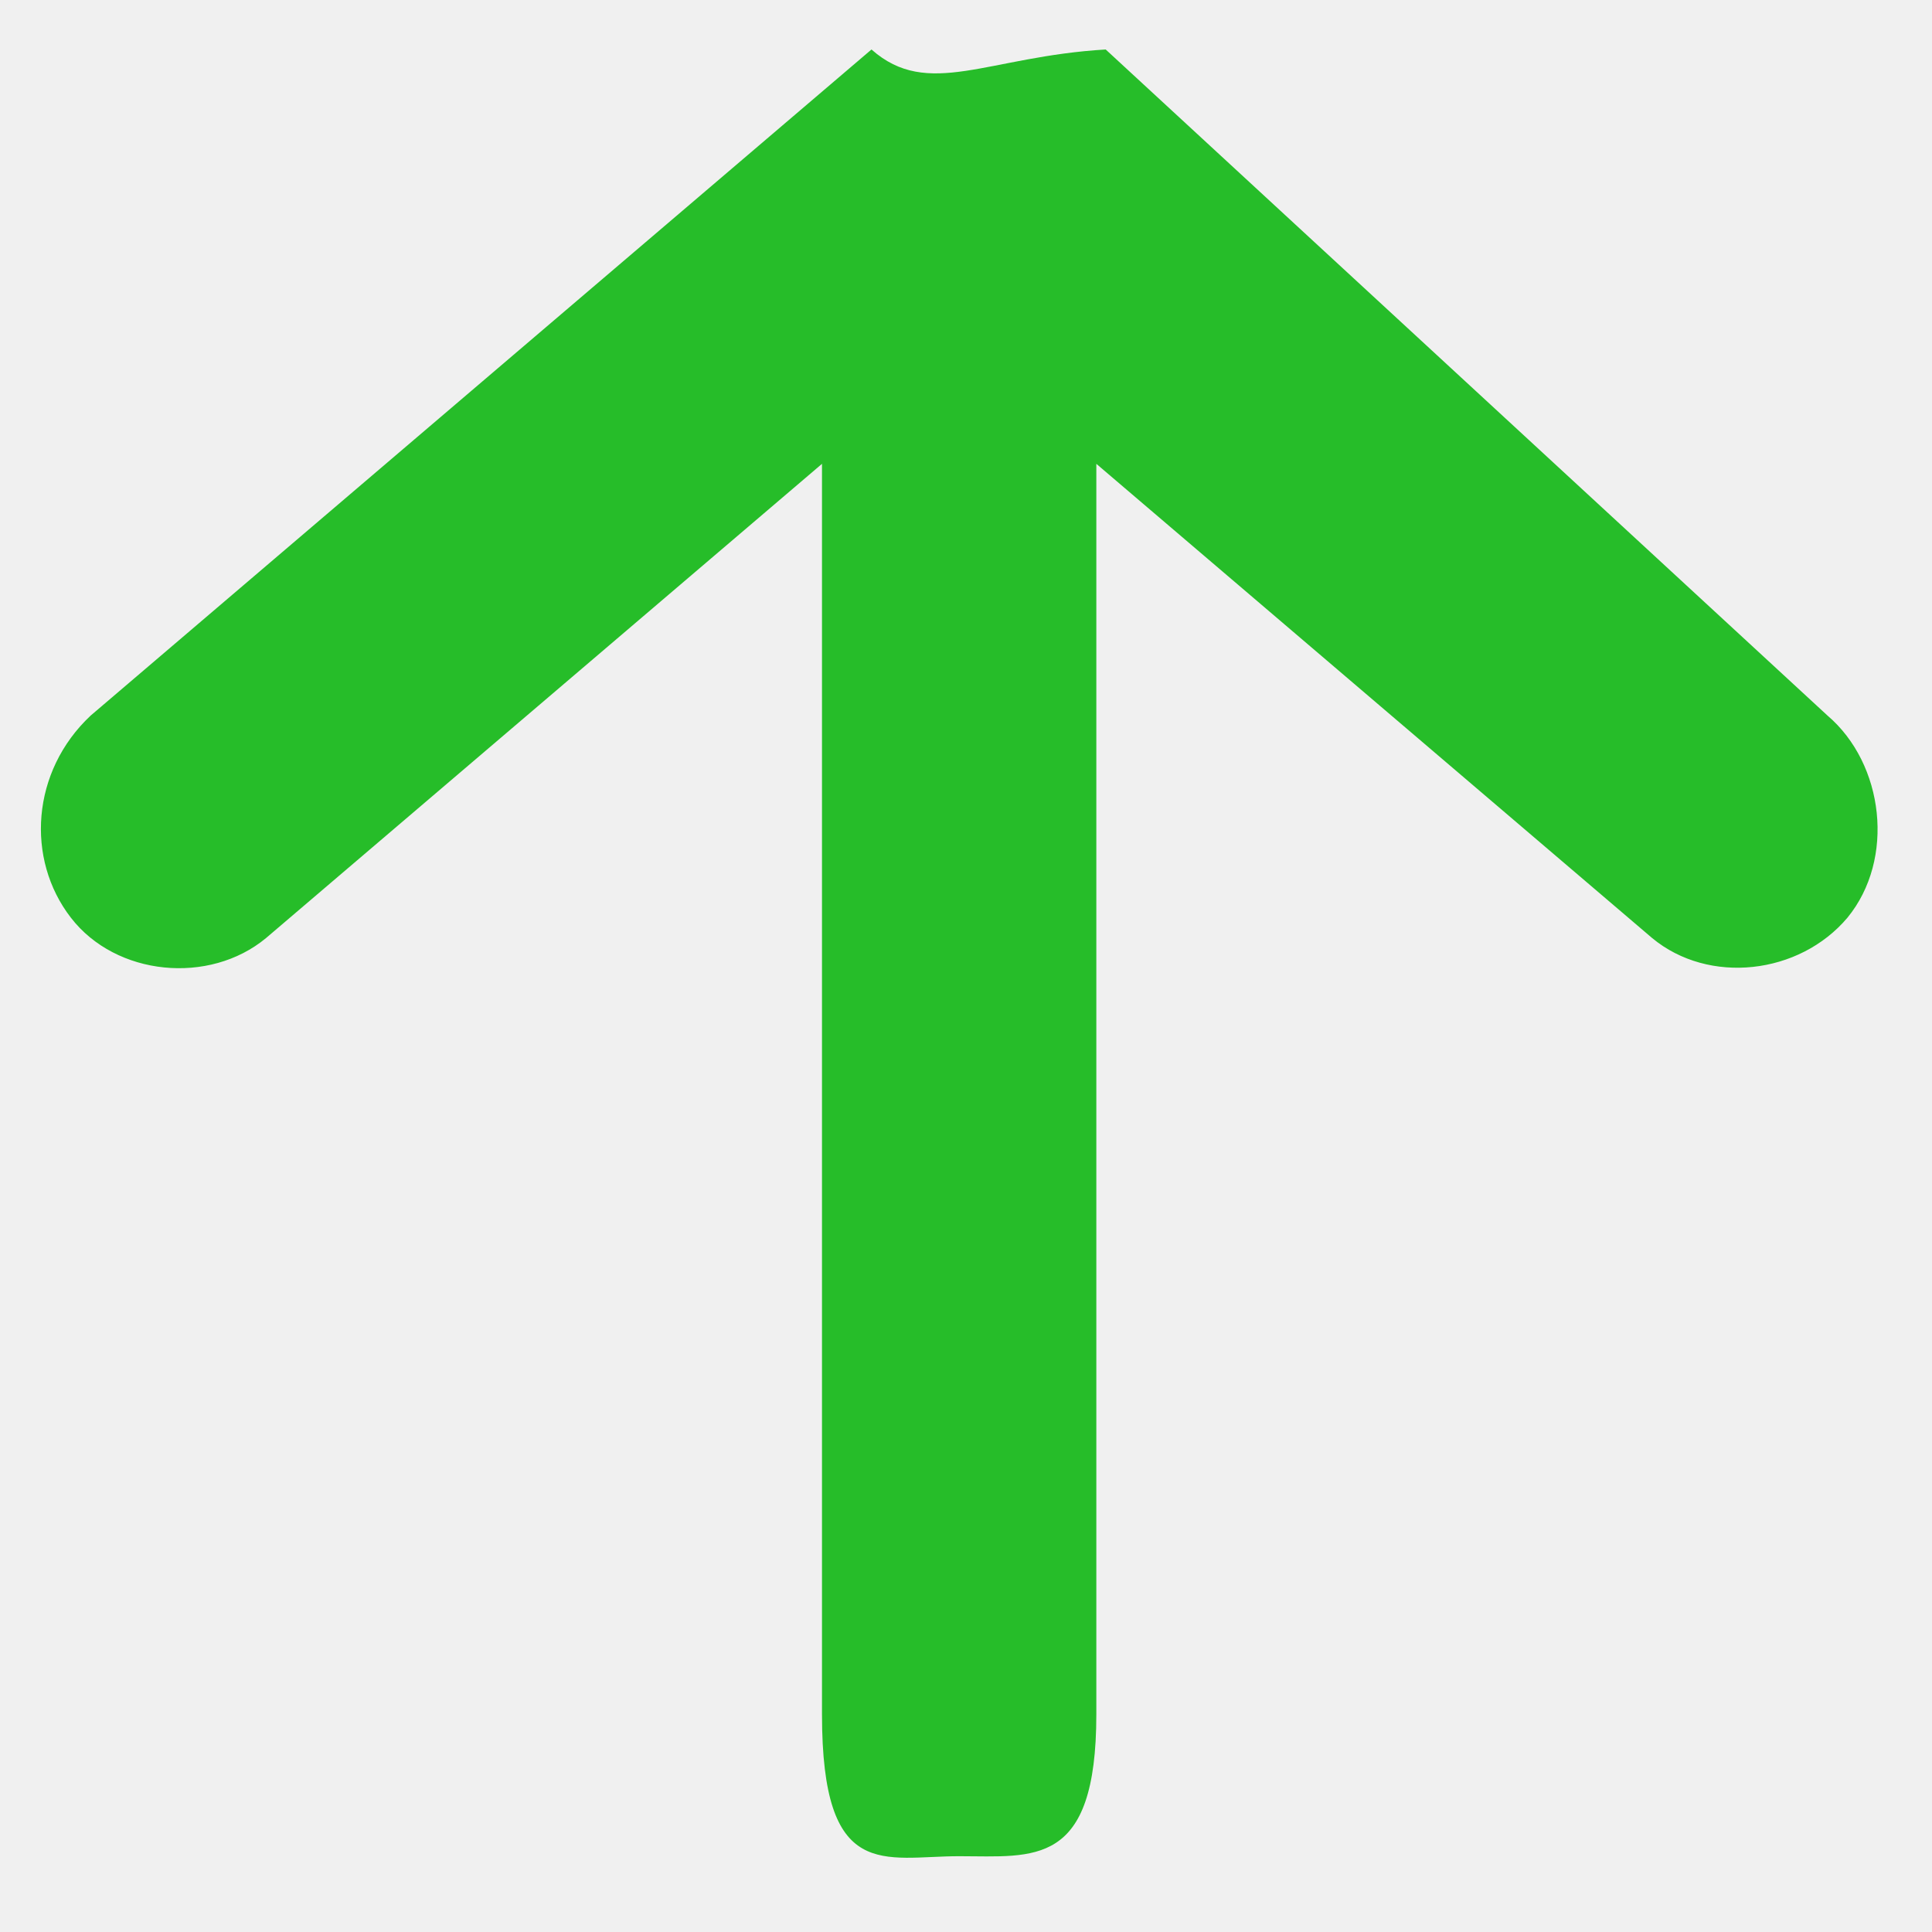
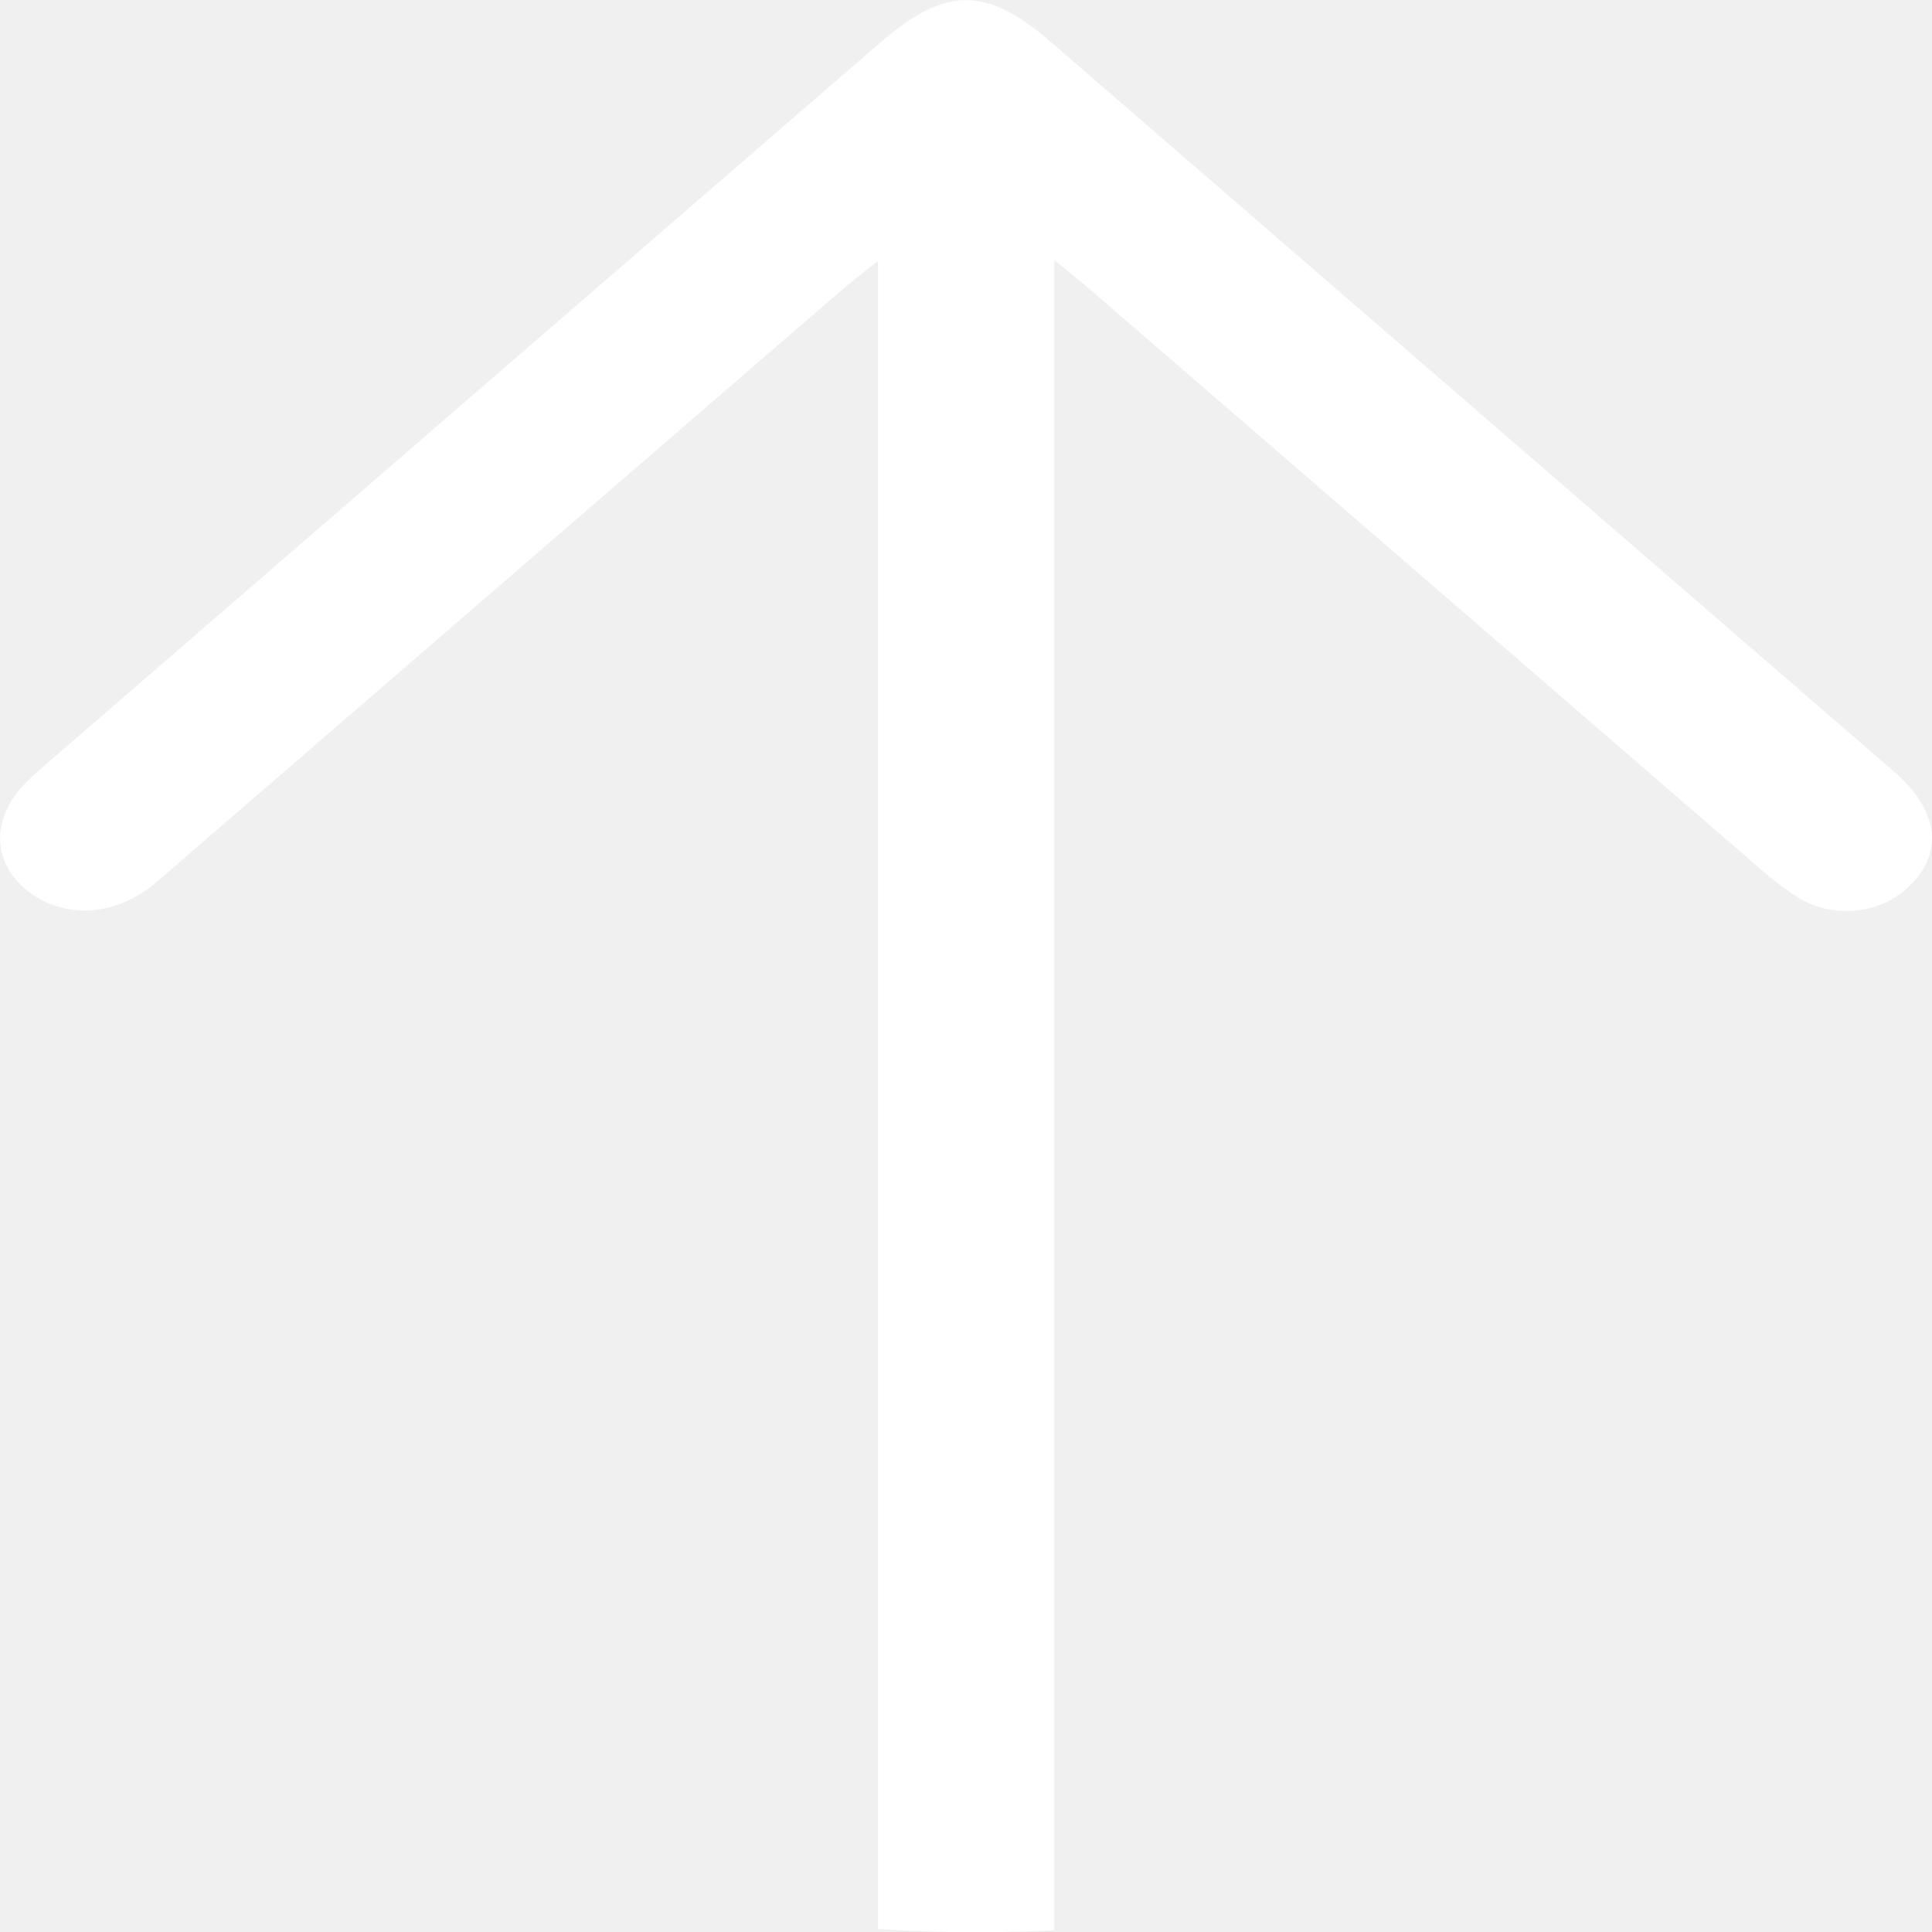
- <svg xmlns="http://www.w3.org/2000/svg" width="13px" height="13px">
-   <path fill-rule="evenodd" fill="rgb(38, 189, 41)" d="M5.864,0.333 L0.610,4.815 C0.210,5.190 0.172,5.781 0.477,6.175 C0.781,6.569 1.409,6.628 1.790,6.312 L5.531,3.121 L5.531,11.535 C5.531,12.67 5.949,12.490 6.454,12.490 C6.958,12.490 7.377,12.57 7.377,11.535 L7.377,3.121 L11.117,6.312 C11.498,6.628 12.107,6.559 12.431,6.175 C12.754,5.781 12.678,5.140 12.297,4.815 L7.44,0.333 C6.644,0.38 6.245,0.67 5.864,0.333 Z" />
+ <svg xmlns="http://www.w3.org/2000/svg" width="11" height="11" viewBox="0 0 11 11" fill="none">
+   <path d="M5.983 0.239C5.614 -0.08 5.382 -0.079 5.009 0.245L0.303 4.316C0.252 4.36 0.201 4.403 0.154 4.449C-0.048 4.65 -0.051 4.898 0.146 5.063C0.342 5.228 0.628 5.225 0.857 5.05C0.9 5.017 0.938 4.981 0.979 4.946C2.246 3.851 3.513 2.757 4.78 1.662C4.837 1.612 4.899 1.565 4.999 1.485V10.983C5.185 10.995 5.371 11.001 5.559 11.001C5.708 11.001 5.856 10.997 6.003 10.99C6.003 7.911 6.003 4.832 6.003 1.754V1.481C6.103 1.562 6.159 1.607 6.212 1.653C7.475 2.744 8.736 3.834 9.997 4.925C10.071 4.992 10.151 5.054 10.236 5.11C10.333 5.17 10.452 5.196 10.57 5.184C10.687 5.172 10.796 5.121 10.873 5.043C11.07 4.851 11.037 4.612 10.78 4.39L5.983 0.239Z" fill="white" />
</svg>
